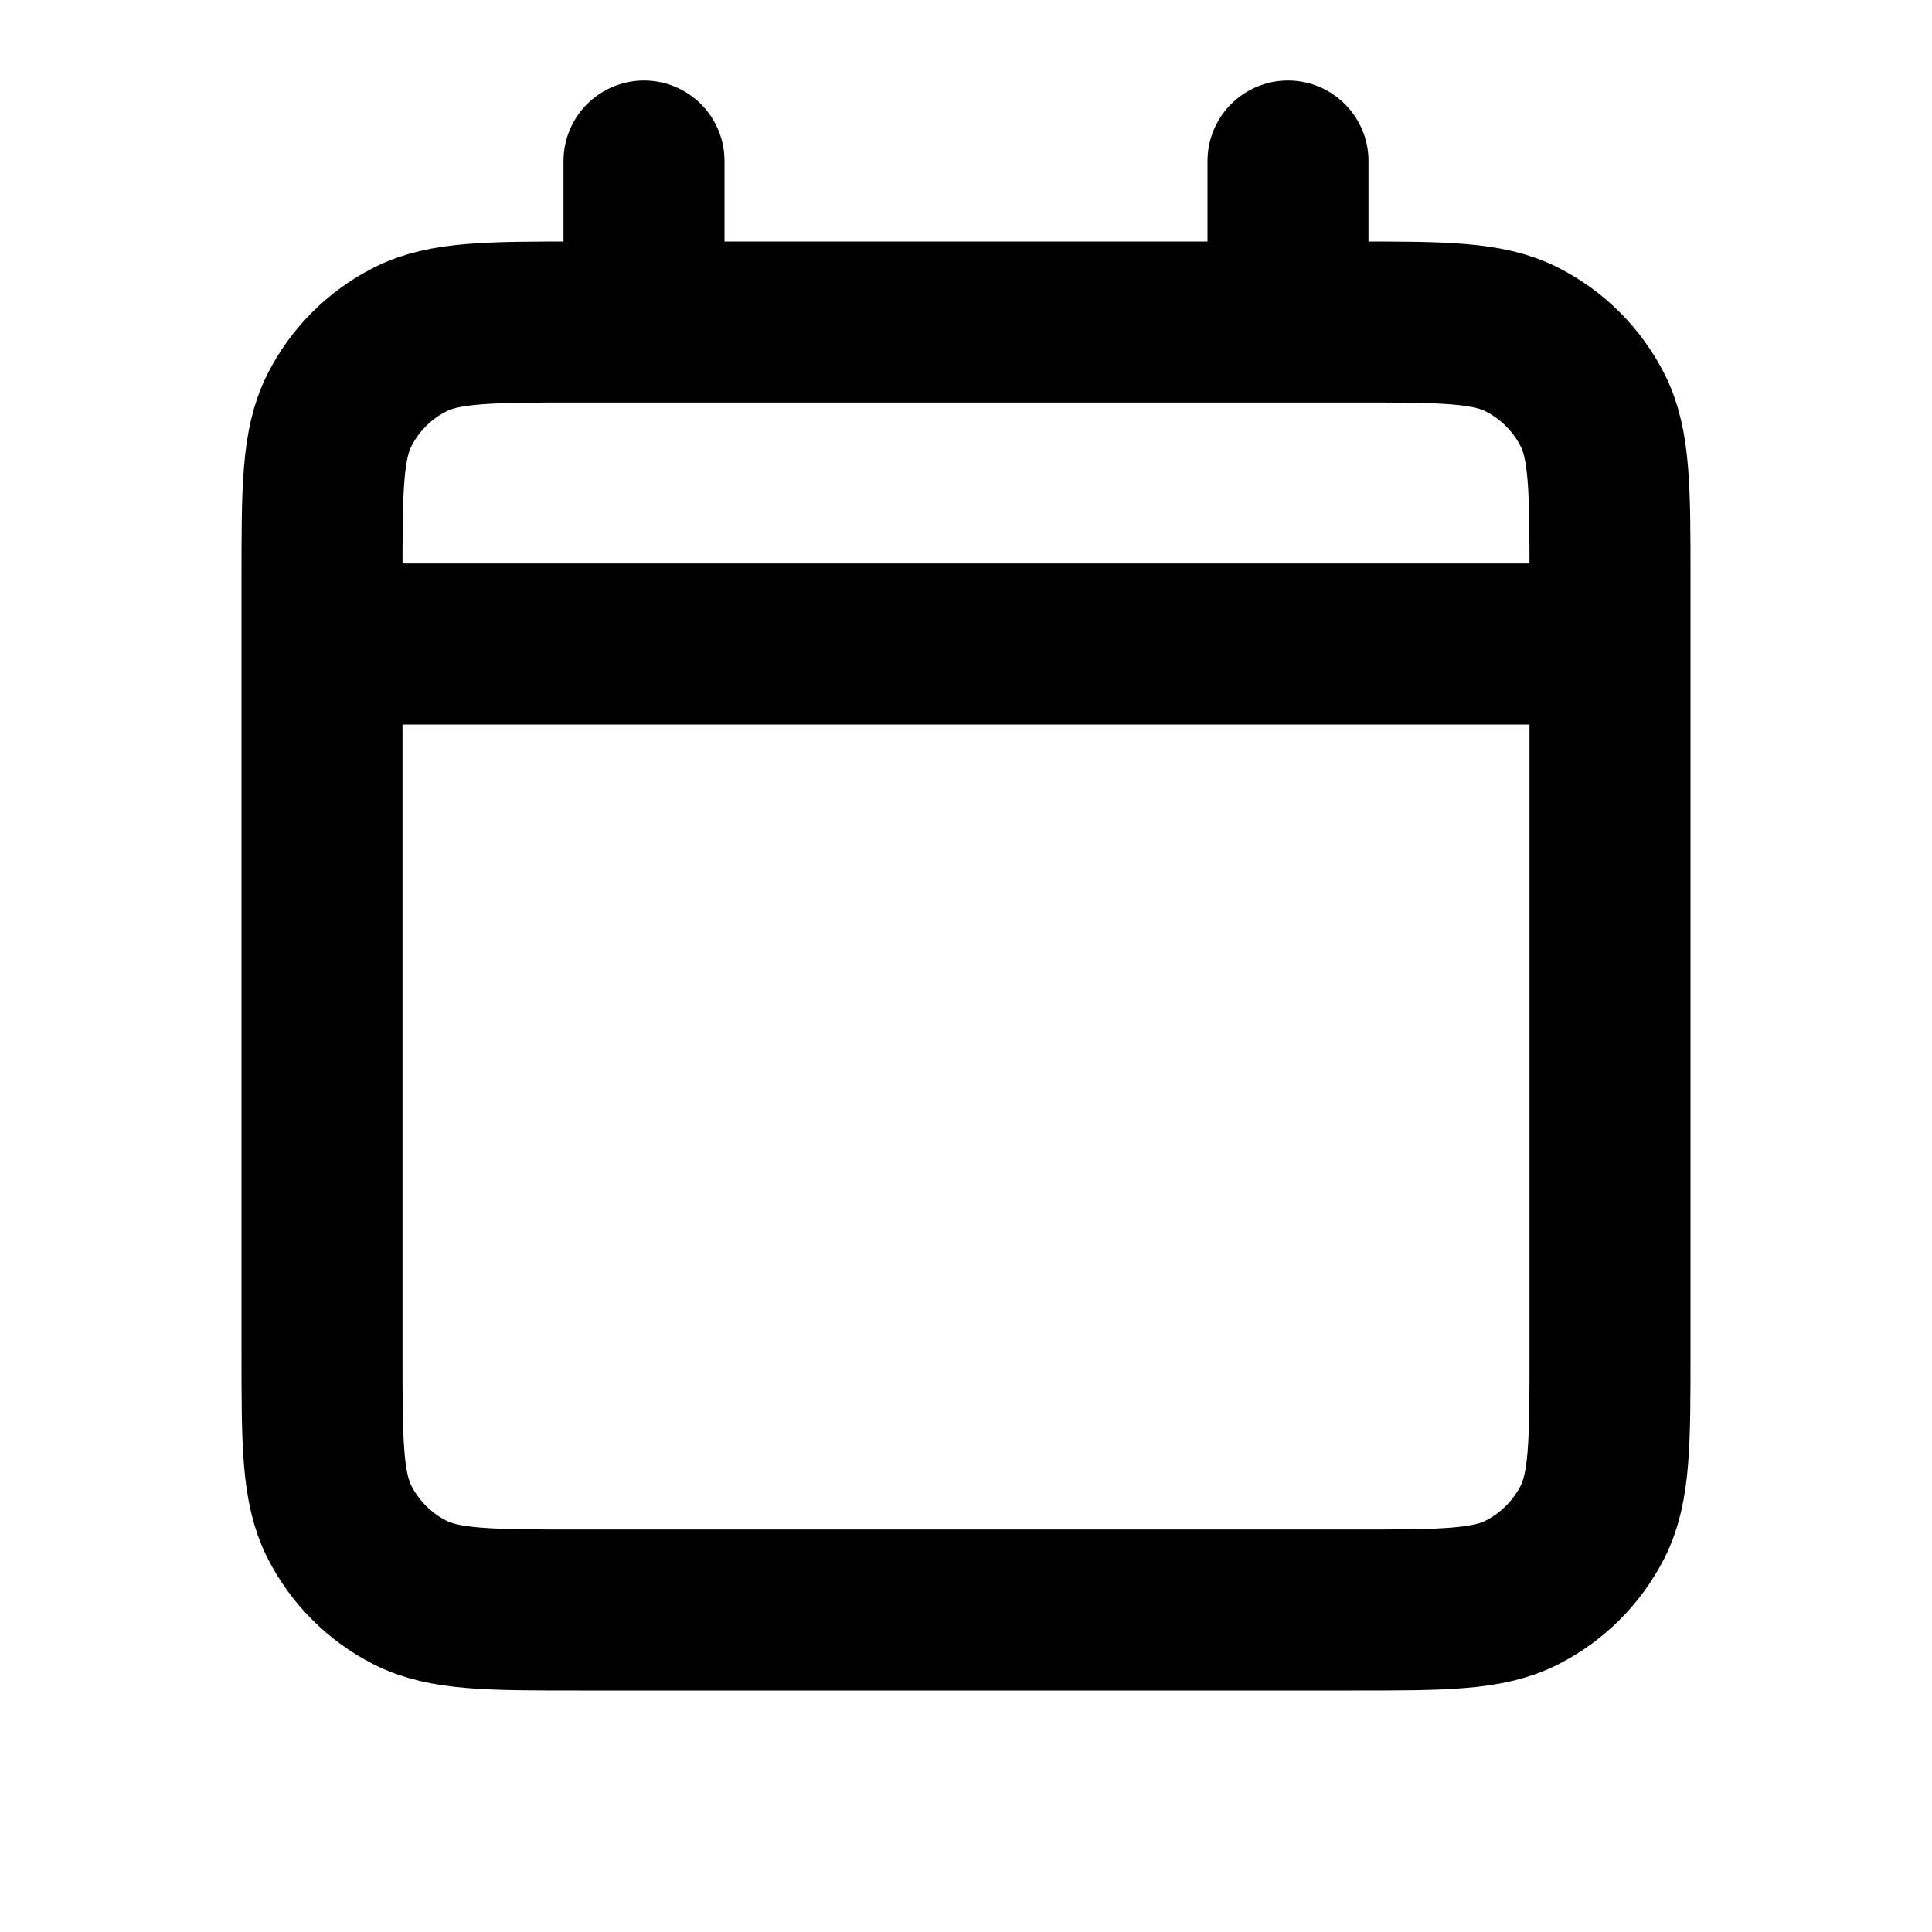
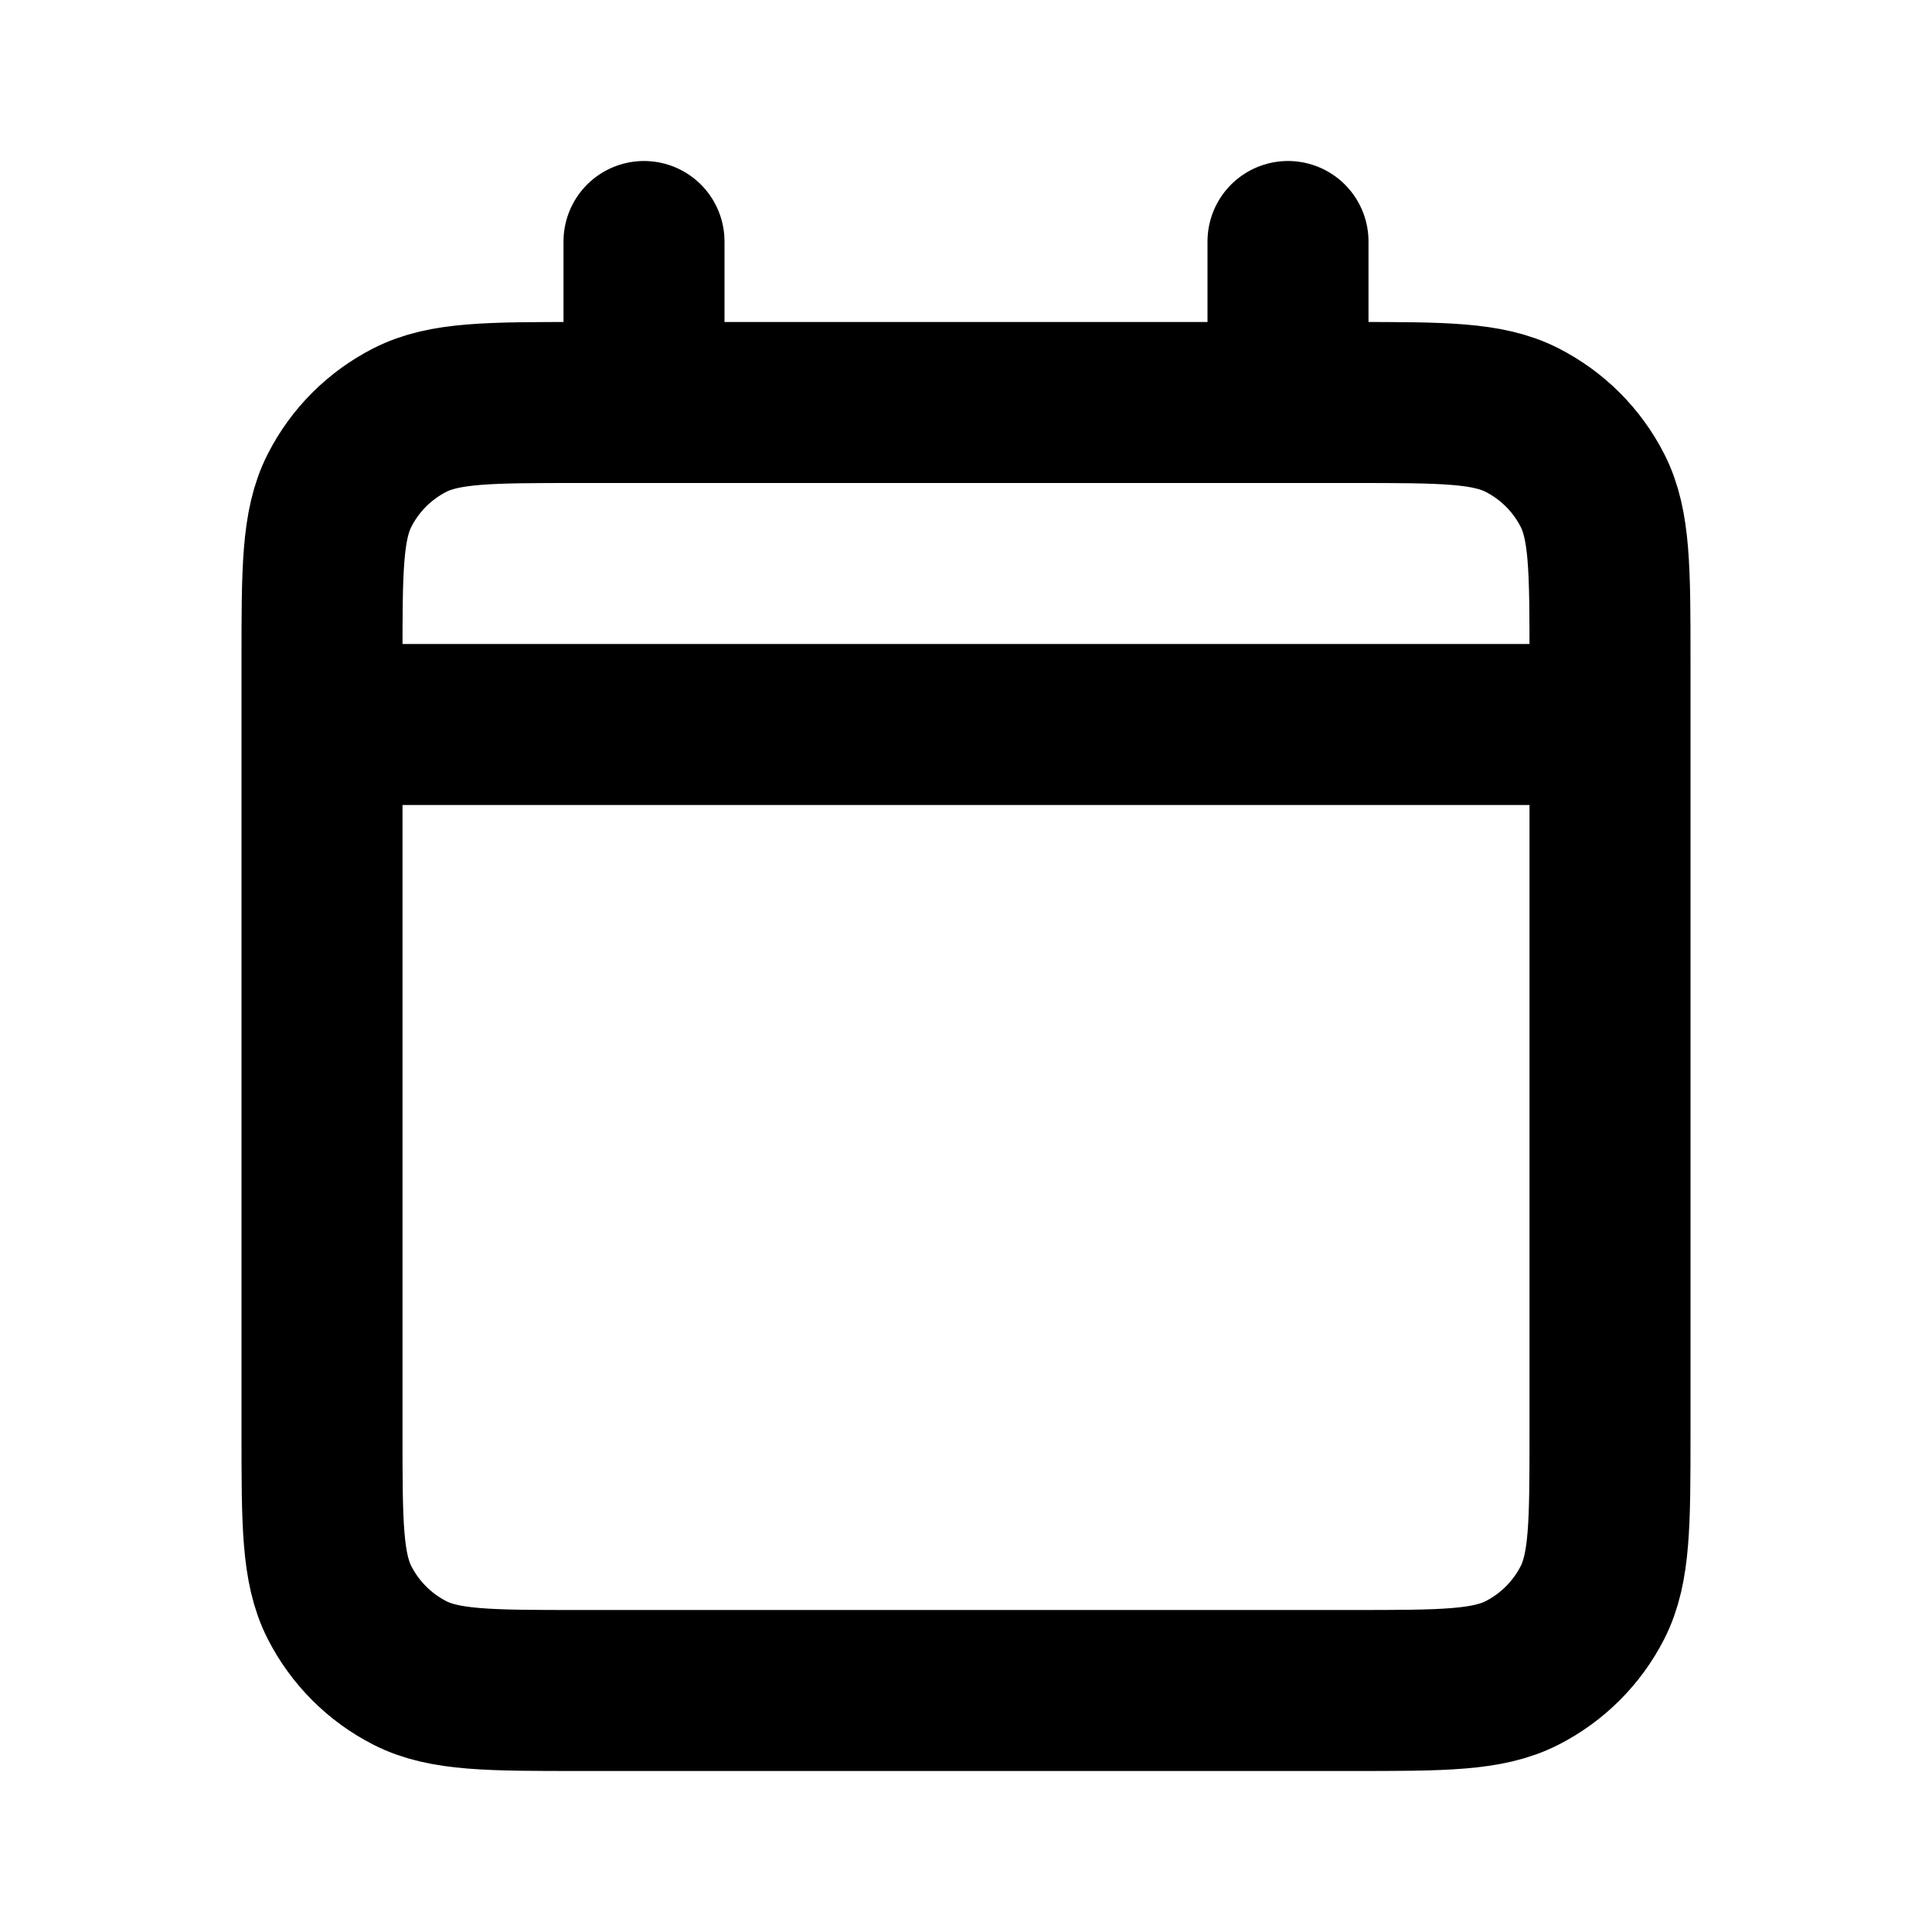
<svg xmlns="http://www.w3.org/2000/svg" width="24" height="24" viewBox="0 0 24 24" fill="none">
-   <path d="M4 8H20M4 8V16.8C4 17.92 4 18.48 4.218 18.908C4.41 19.284 4.715 19.59 5.092 19.782C5.519 20 6.079 20 7.197 20H16.803C17.921 20 18.48 20 18.907 19.782C19.284 19.59 19.59 19.284 19.782 18.908C20 18.48 20 17.922 20 16.804V8M4 8V7.2C4 6.08 4 5.52 4.218 5.092C4.41 4.715 4.715 4.41 5.092 4.218C5.52 4 6.08 4 7.2 4H8M20 8V7.197C20 6.079 20 5.519 19.782 5.092C19.59 4.715 19.284 4.41 18.907 4.218C18.48 4 17.92 4 16.8 4H16M16 2V4M16 4H8M8 2V4" stroke="black" stroke-width="2" stroke-linecap="round" stroke-linejoin="round" />
+   <path d="M4 9H20M4 9V17.8C4 18.92 4 19.48 4.218 19.908C4.41 20.284 4.715 20.59 5.092 20.782C5.519 21 6.079 21 7.197 21H16.803C17.921 21 18.48 21 18.907 20.782C19.284 20.59 19.59 20.284 19.782 19.908C20 19.48 20 18.922 20 17.804V9M4 9V8.2C4 7.08 4 6.52 4.218 6.092C4.41 5.715 4.715 5.41 5.092 5.218C5.52 5 6.08 5 7.2 5H8M20 9V8.197C20 7.079 20 6.519 19.782 6.092C19.59 5.715 19.284 5.41 18.907 5.218C18.48 5 17.92 5 16.8 5H16M16 3V5M16 5H8M8 3V5" stroke="black" stroke-width="2" stroke-linecap="round" stroke-linejoin="round" />
</svg>
